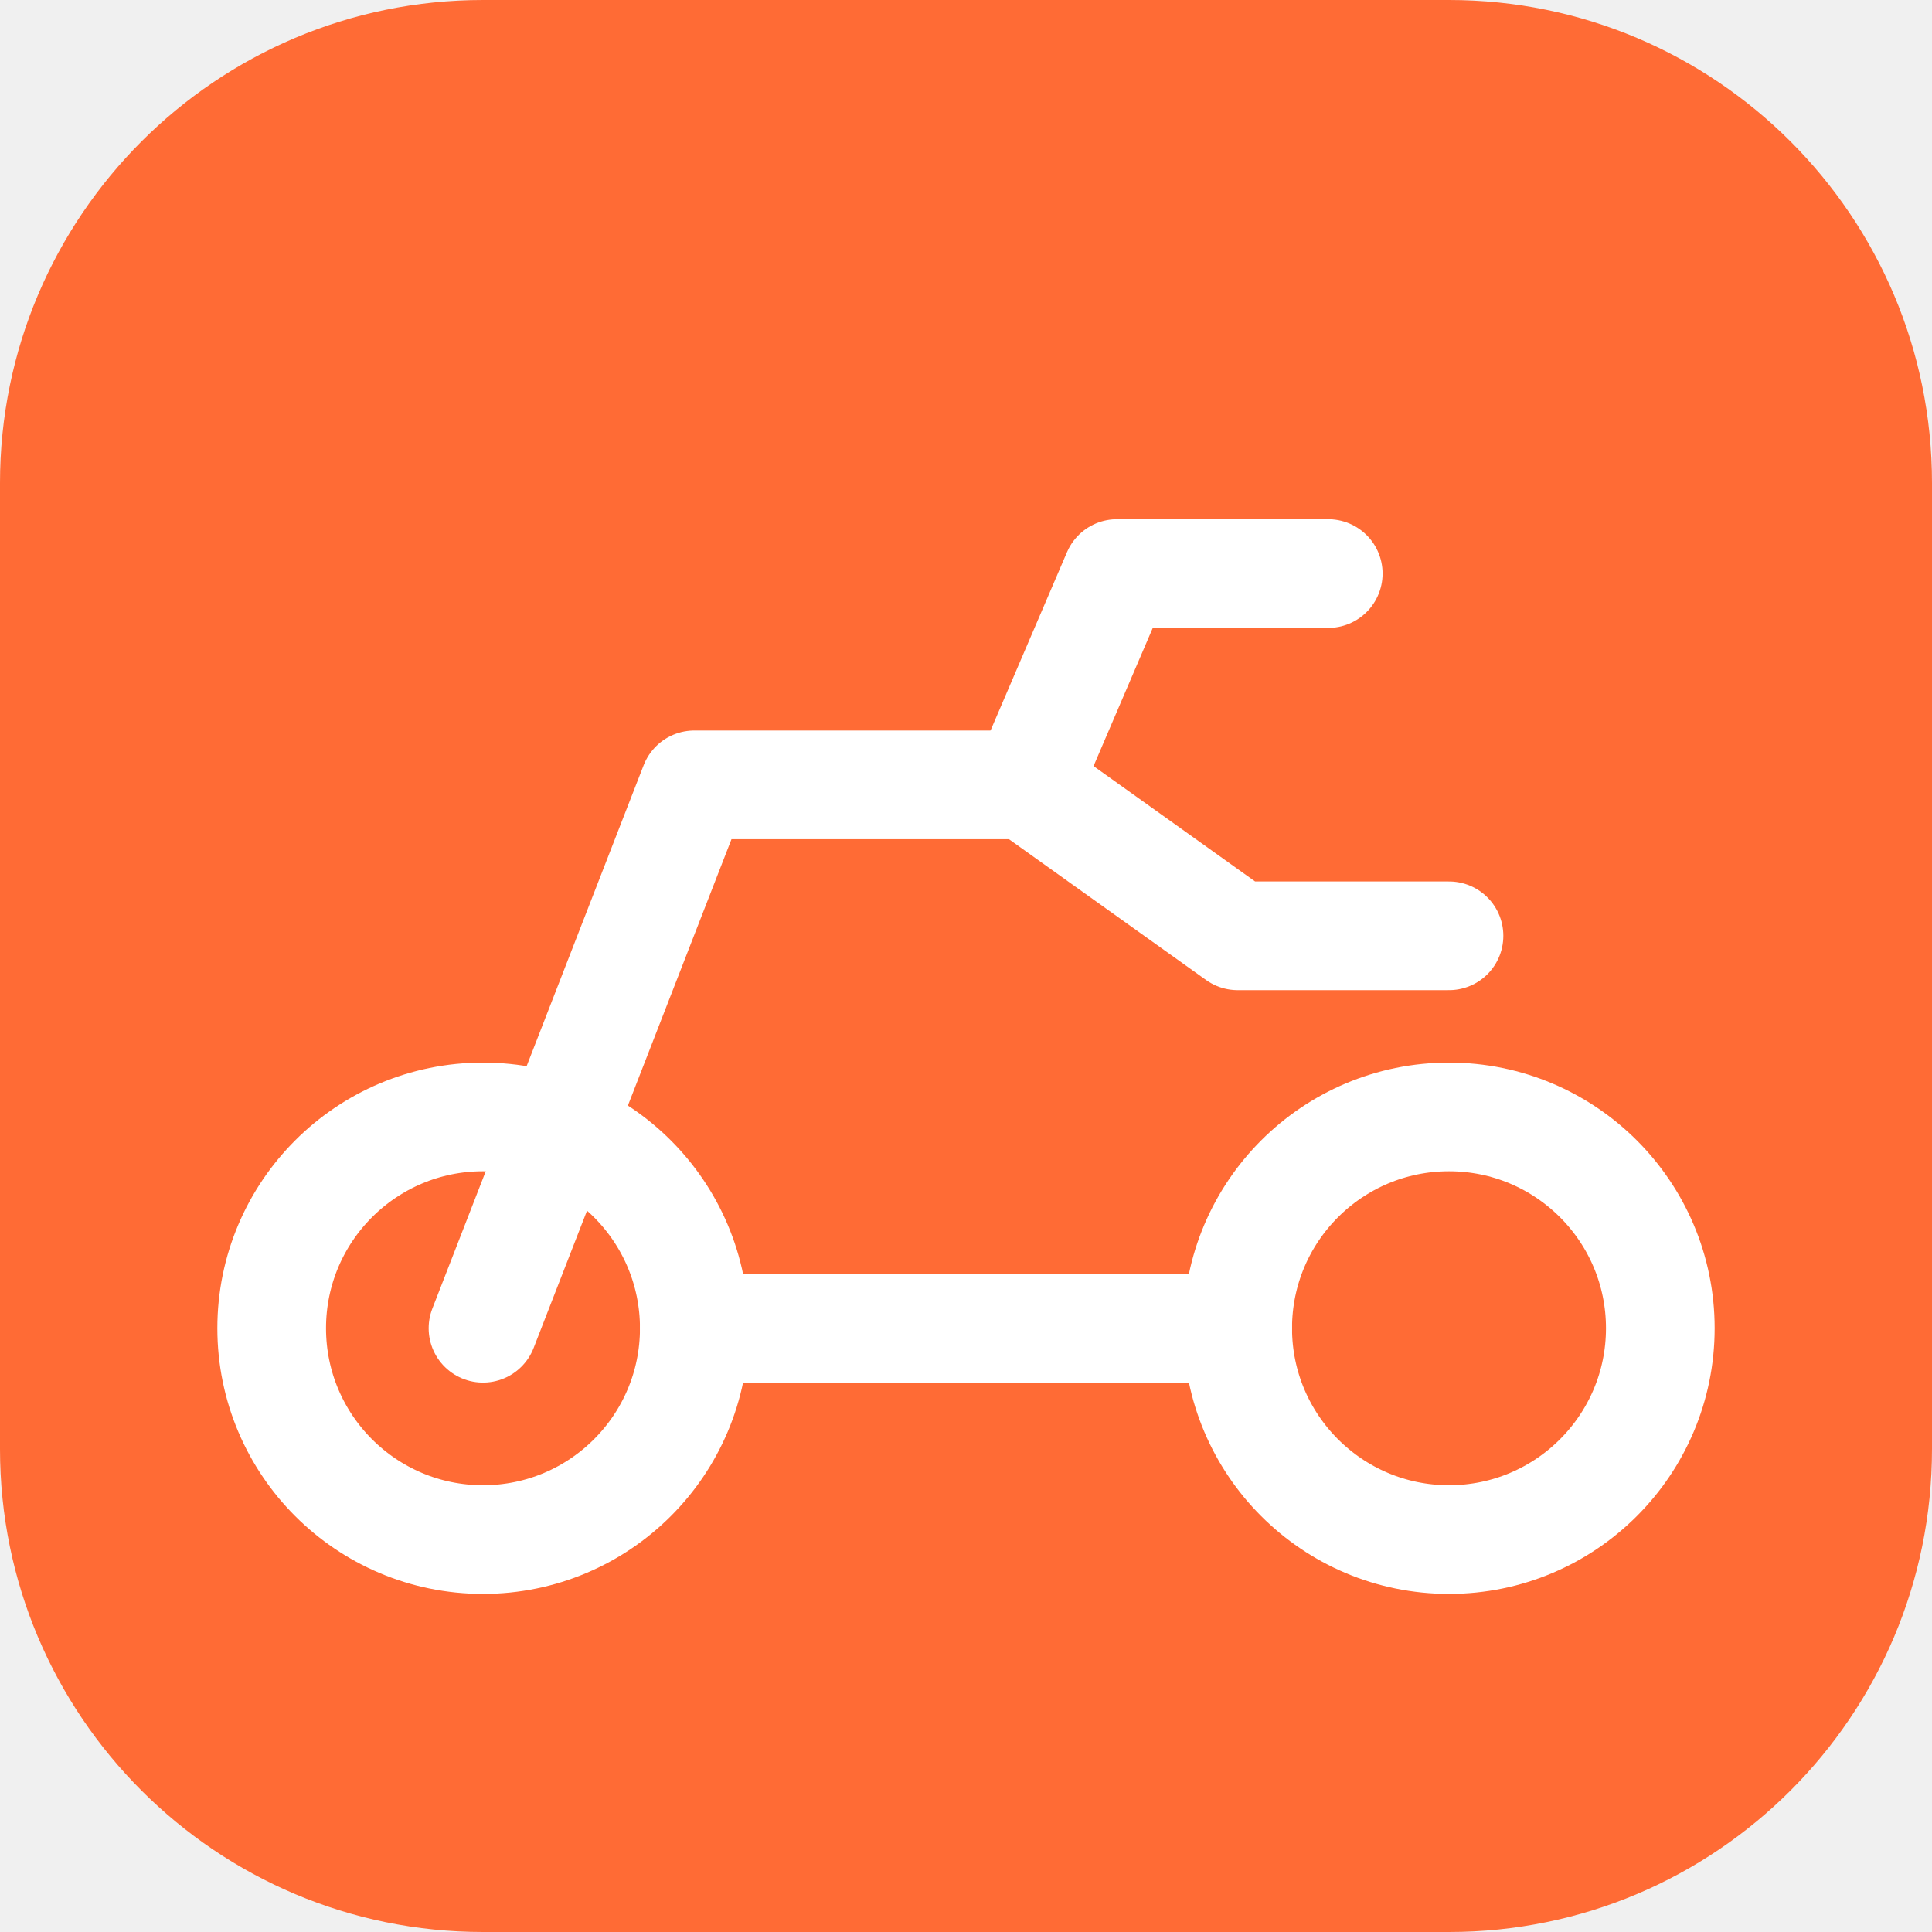
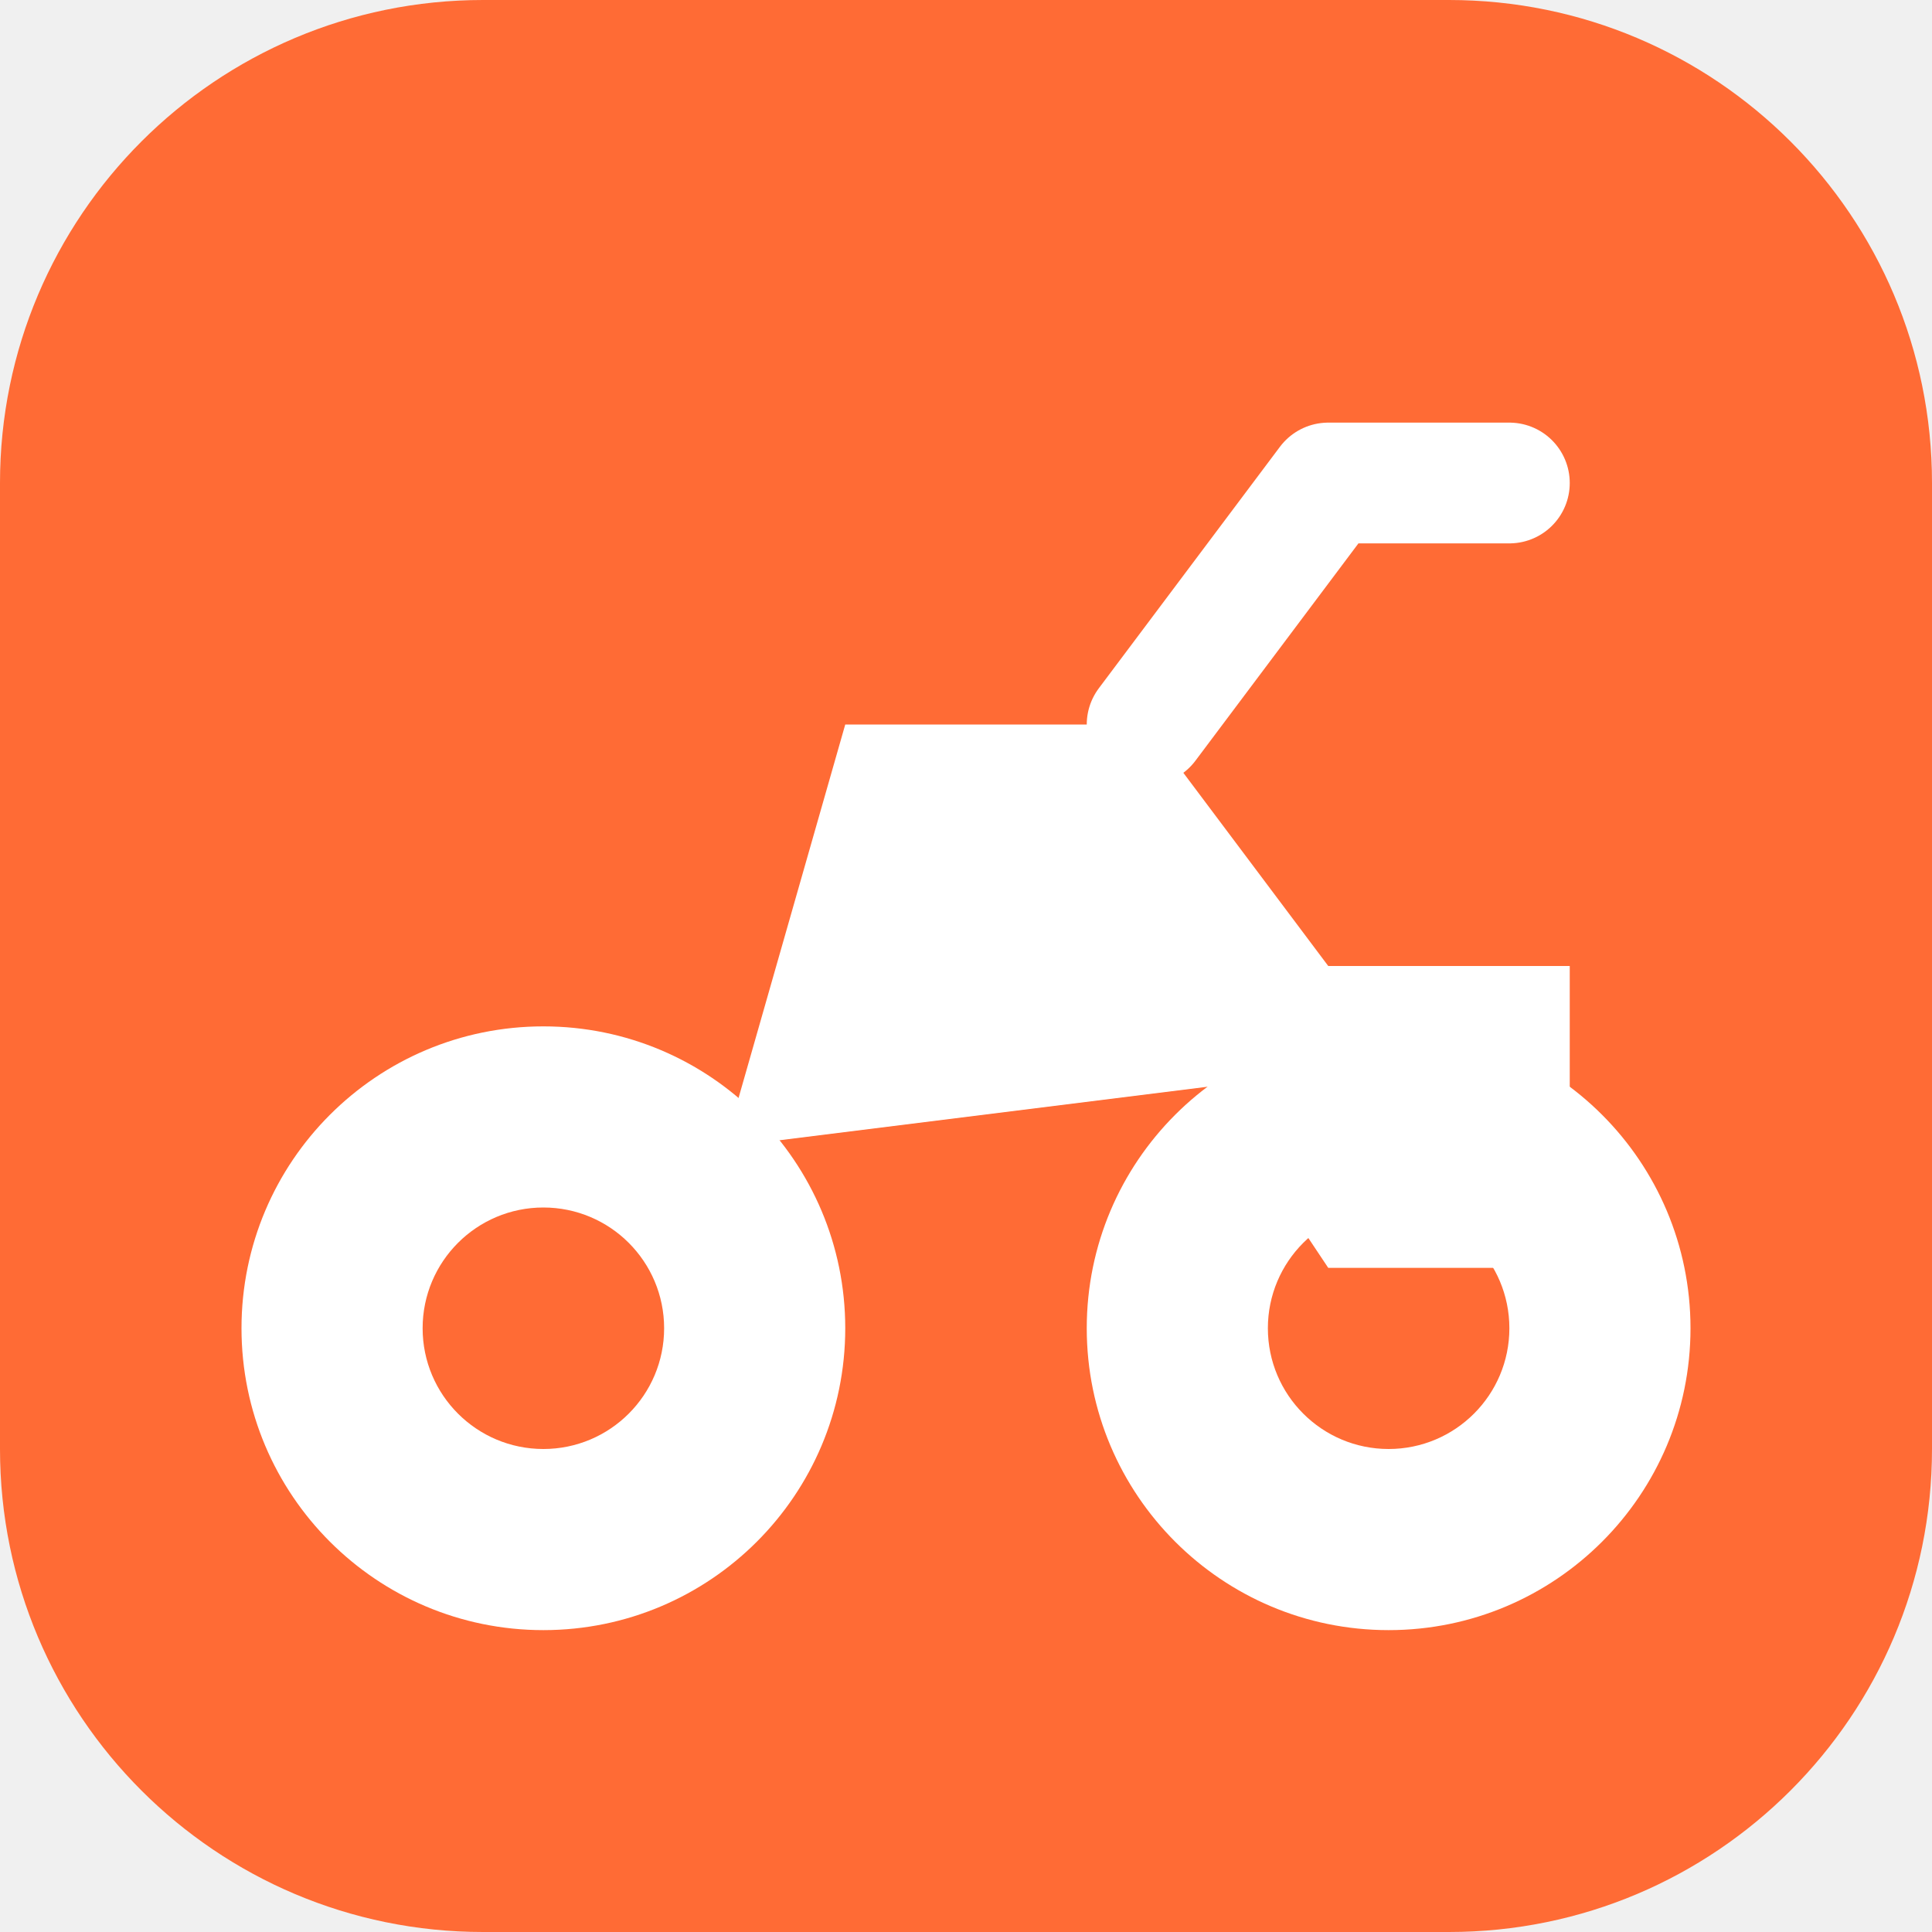
<svg xmlns="http://www.w3.org/2000/svg" viewBox="0 0 32 32" width="32" height="32">
  <rect width="32" height="32" rx="8" fill="#FF6B35" />
-   <circle cx="8" cy="22" r="3.5" stroke="white" stroke-width="1.8" fill="none" />
-   <circle cx="24" cy="22" r="3.5" stroke="white" stroke-width="1.8" fill="none" />
-   <path d="M11.5 22h9M8 22l3.5-9h5.5l3.5 2.5h3.5" stroke="white" stroke-width="1.8" stroke-linecap="round" stroke-linejoin="round" fill="none" />
-   <path d="M17 13l1.5-3.5h3.5" stroke="white" stroke-width="1.8" stroke-linecap="round" stroke-linejoin="round" fill="none" />
+   <circle cx="9" cy="22" r="5" fill="#fff" />
+   <circle cx="9" cy="22" r="2" fill="#FF6B35" />
+   <circle cx="23" cy="22" r="5" fill="#fff" />
+   <circle cx="23" cy="22" r="2" fill="#FF6B35" />
+   <path d="M12 19 L14 12 L19 12 L22 16 L26 16 L26 21 L22 21 L20 18 Z" fill="#fff" />
+   <path d="M19 12 L22 8 L25 8" stroke="#fff" stroke-width="2" stroke-linecap="round" stroke-linejoin="round" fill="none" />
</svg>
